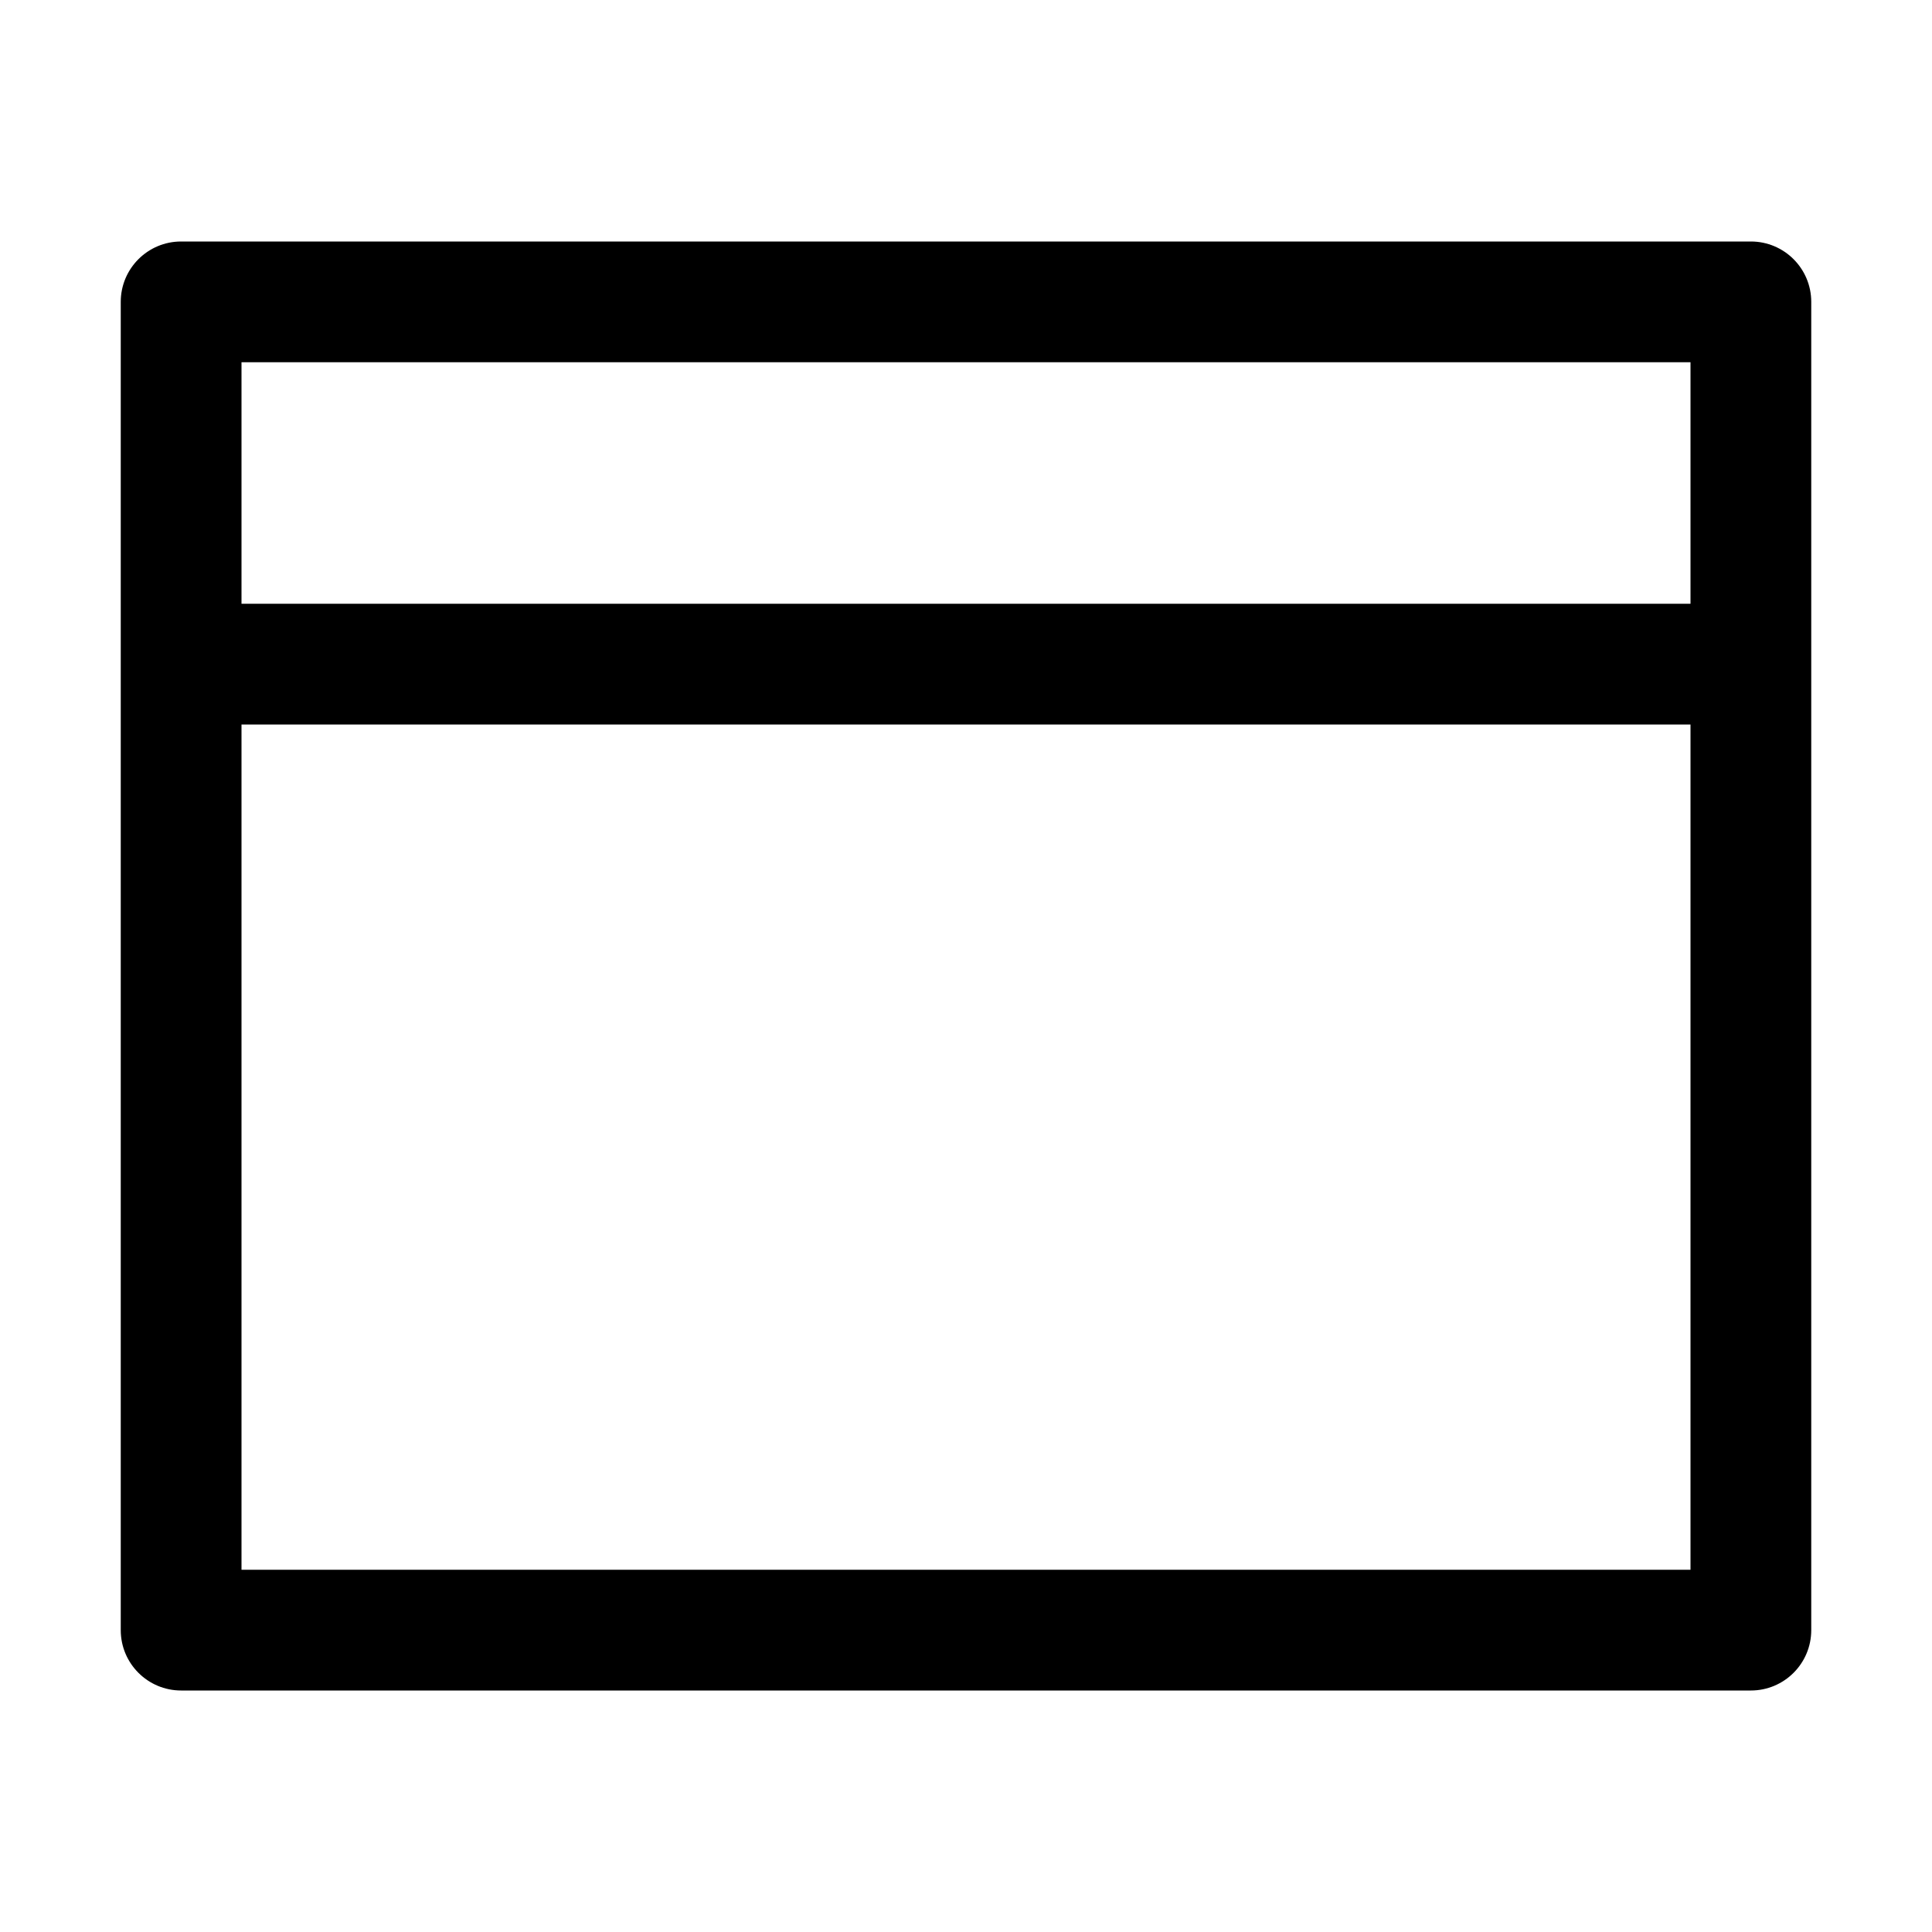
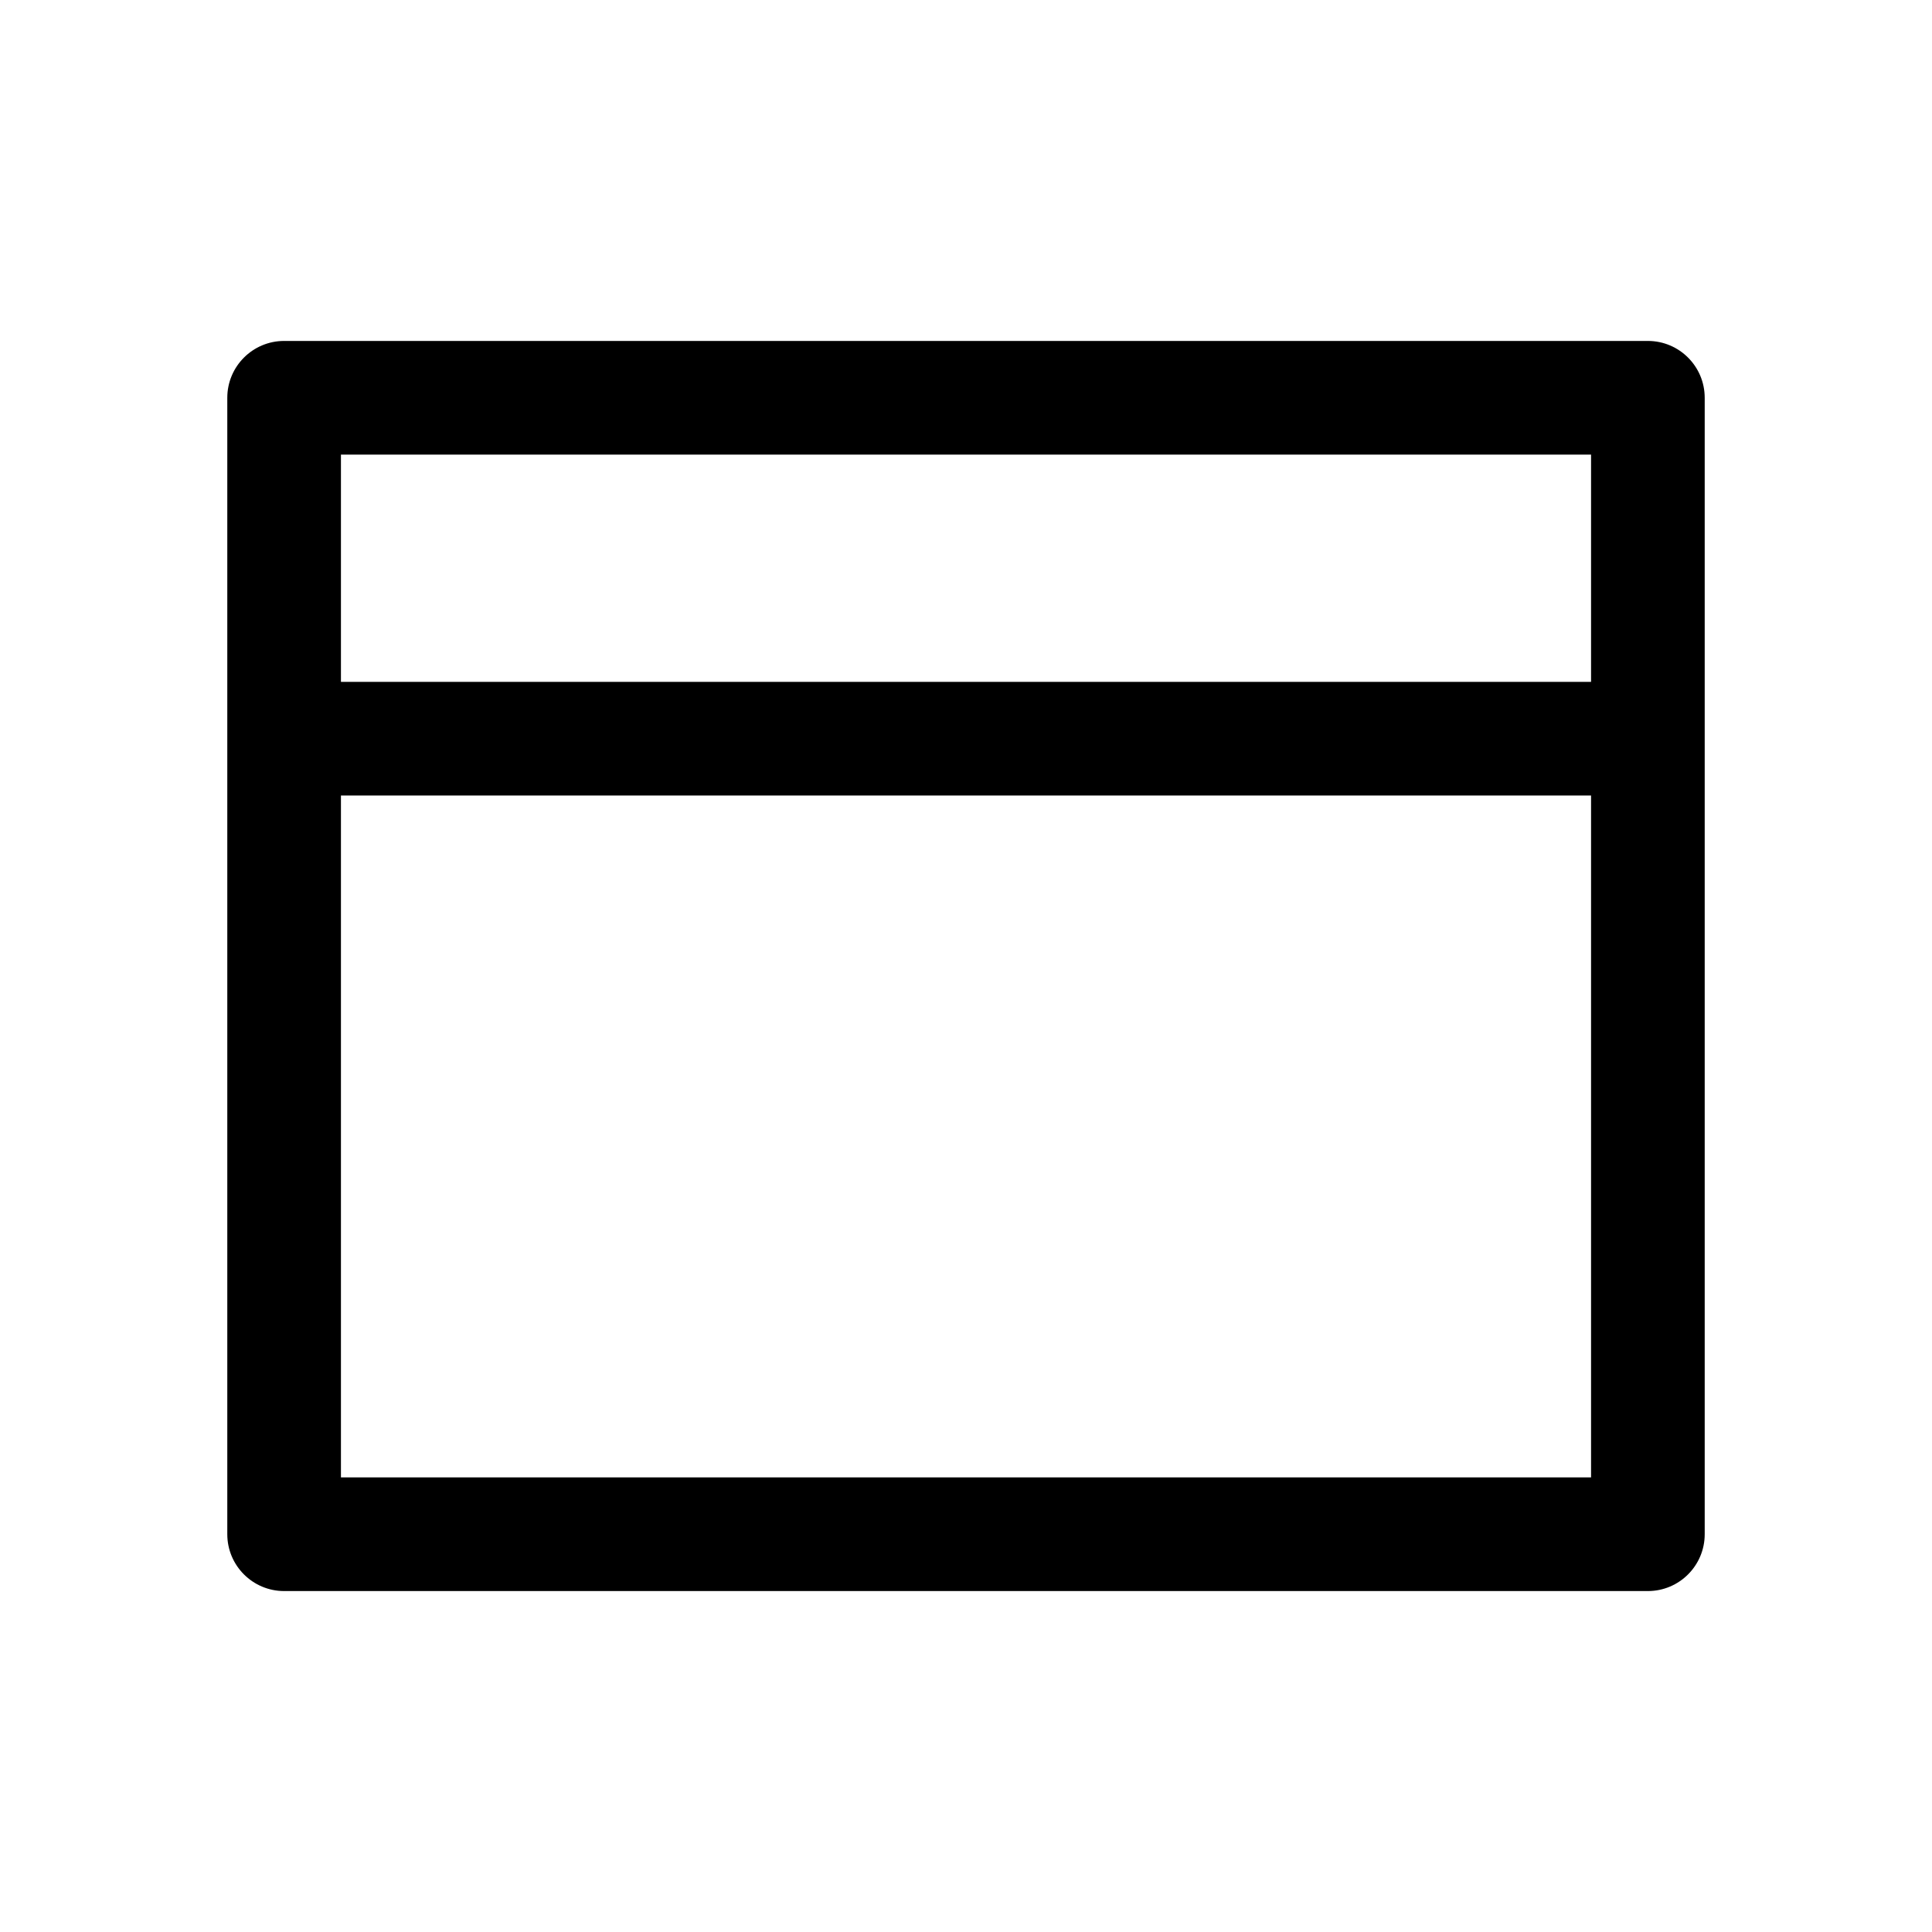
- <svg xmlns="http://www.w3.org/2000/svg" width="16" height="16" version="1.1" viewBox="0 0 16 16">
-   <path d="m1.5 2a.5.5 0 00-.5.5v11a.5.5 0 00.5.5h13a.5.5 0 00.5-.5v-11a.5.5 0 00-.5-.5zm.5 1h12v2h-12zm0 3h12v7h-12z" />
+ <svg xmlns="http://www.w3.org/2000/svg" width="17" height="17" version="1.1" viewBox="0 0 17 17">
+   <path d="m2.5 3c-0.276 2.76e-5 -0.5 0.224-0.5 0.5v10c2.76e-5 0.276 0.224 0.5 0.5 0.5h12c0.276-2.8e-5 0.5-0.224 0.5-0.5v-10c-2.8e-5 -0.276-0.224-0.5-0.5-0.5zm0.5 1h11v2h-11zm0 3h11v6h-11z" />
</svg>
